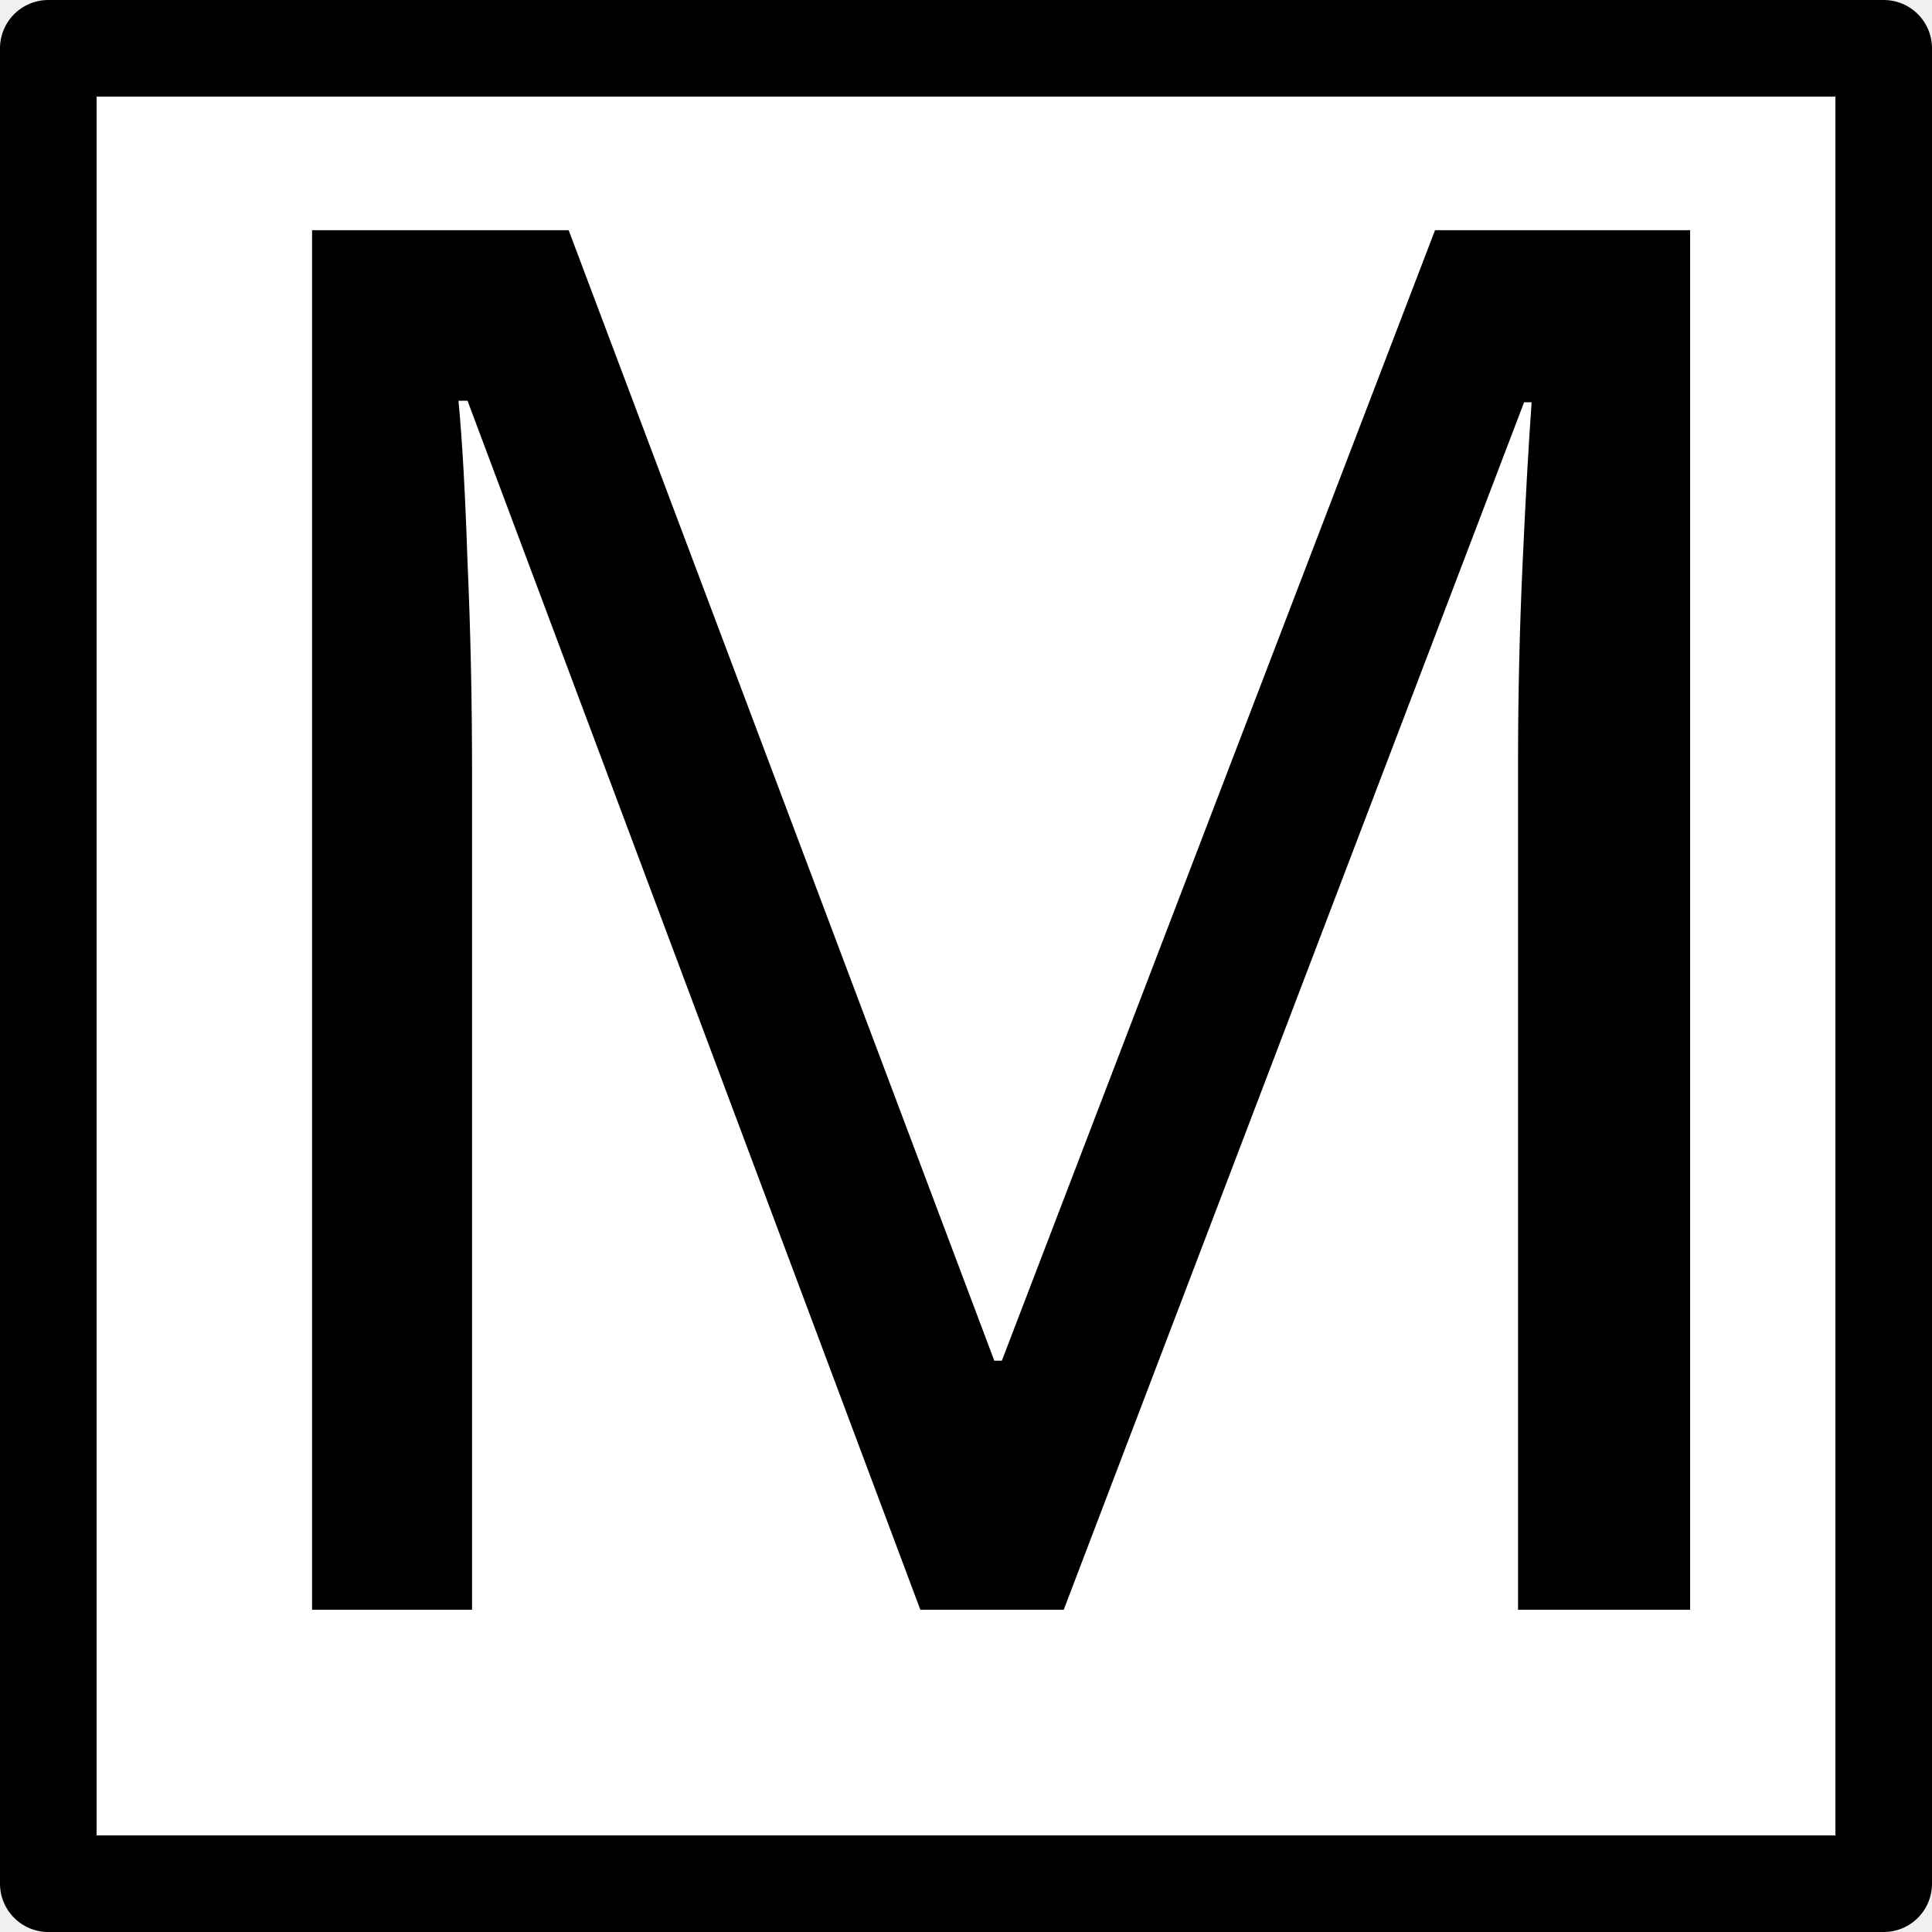
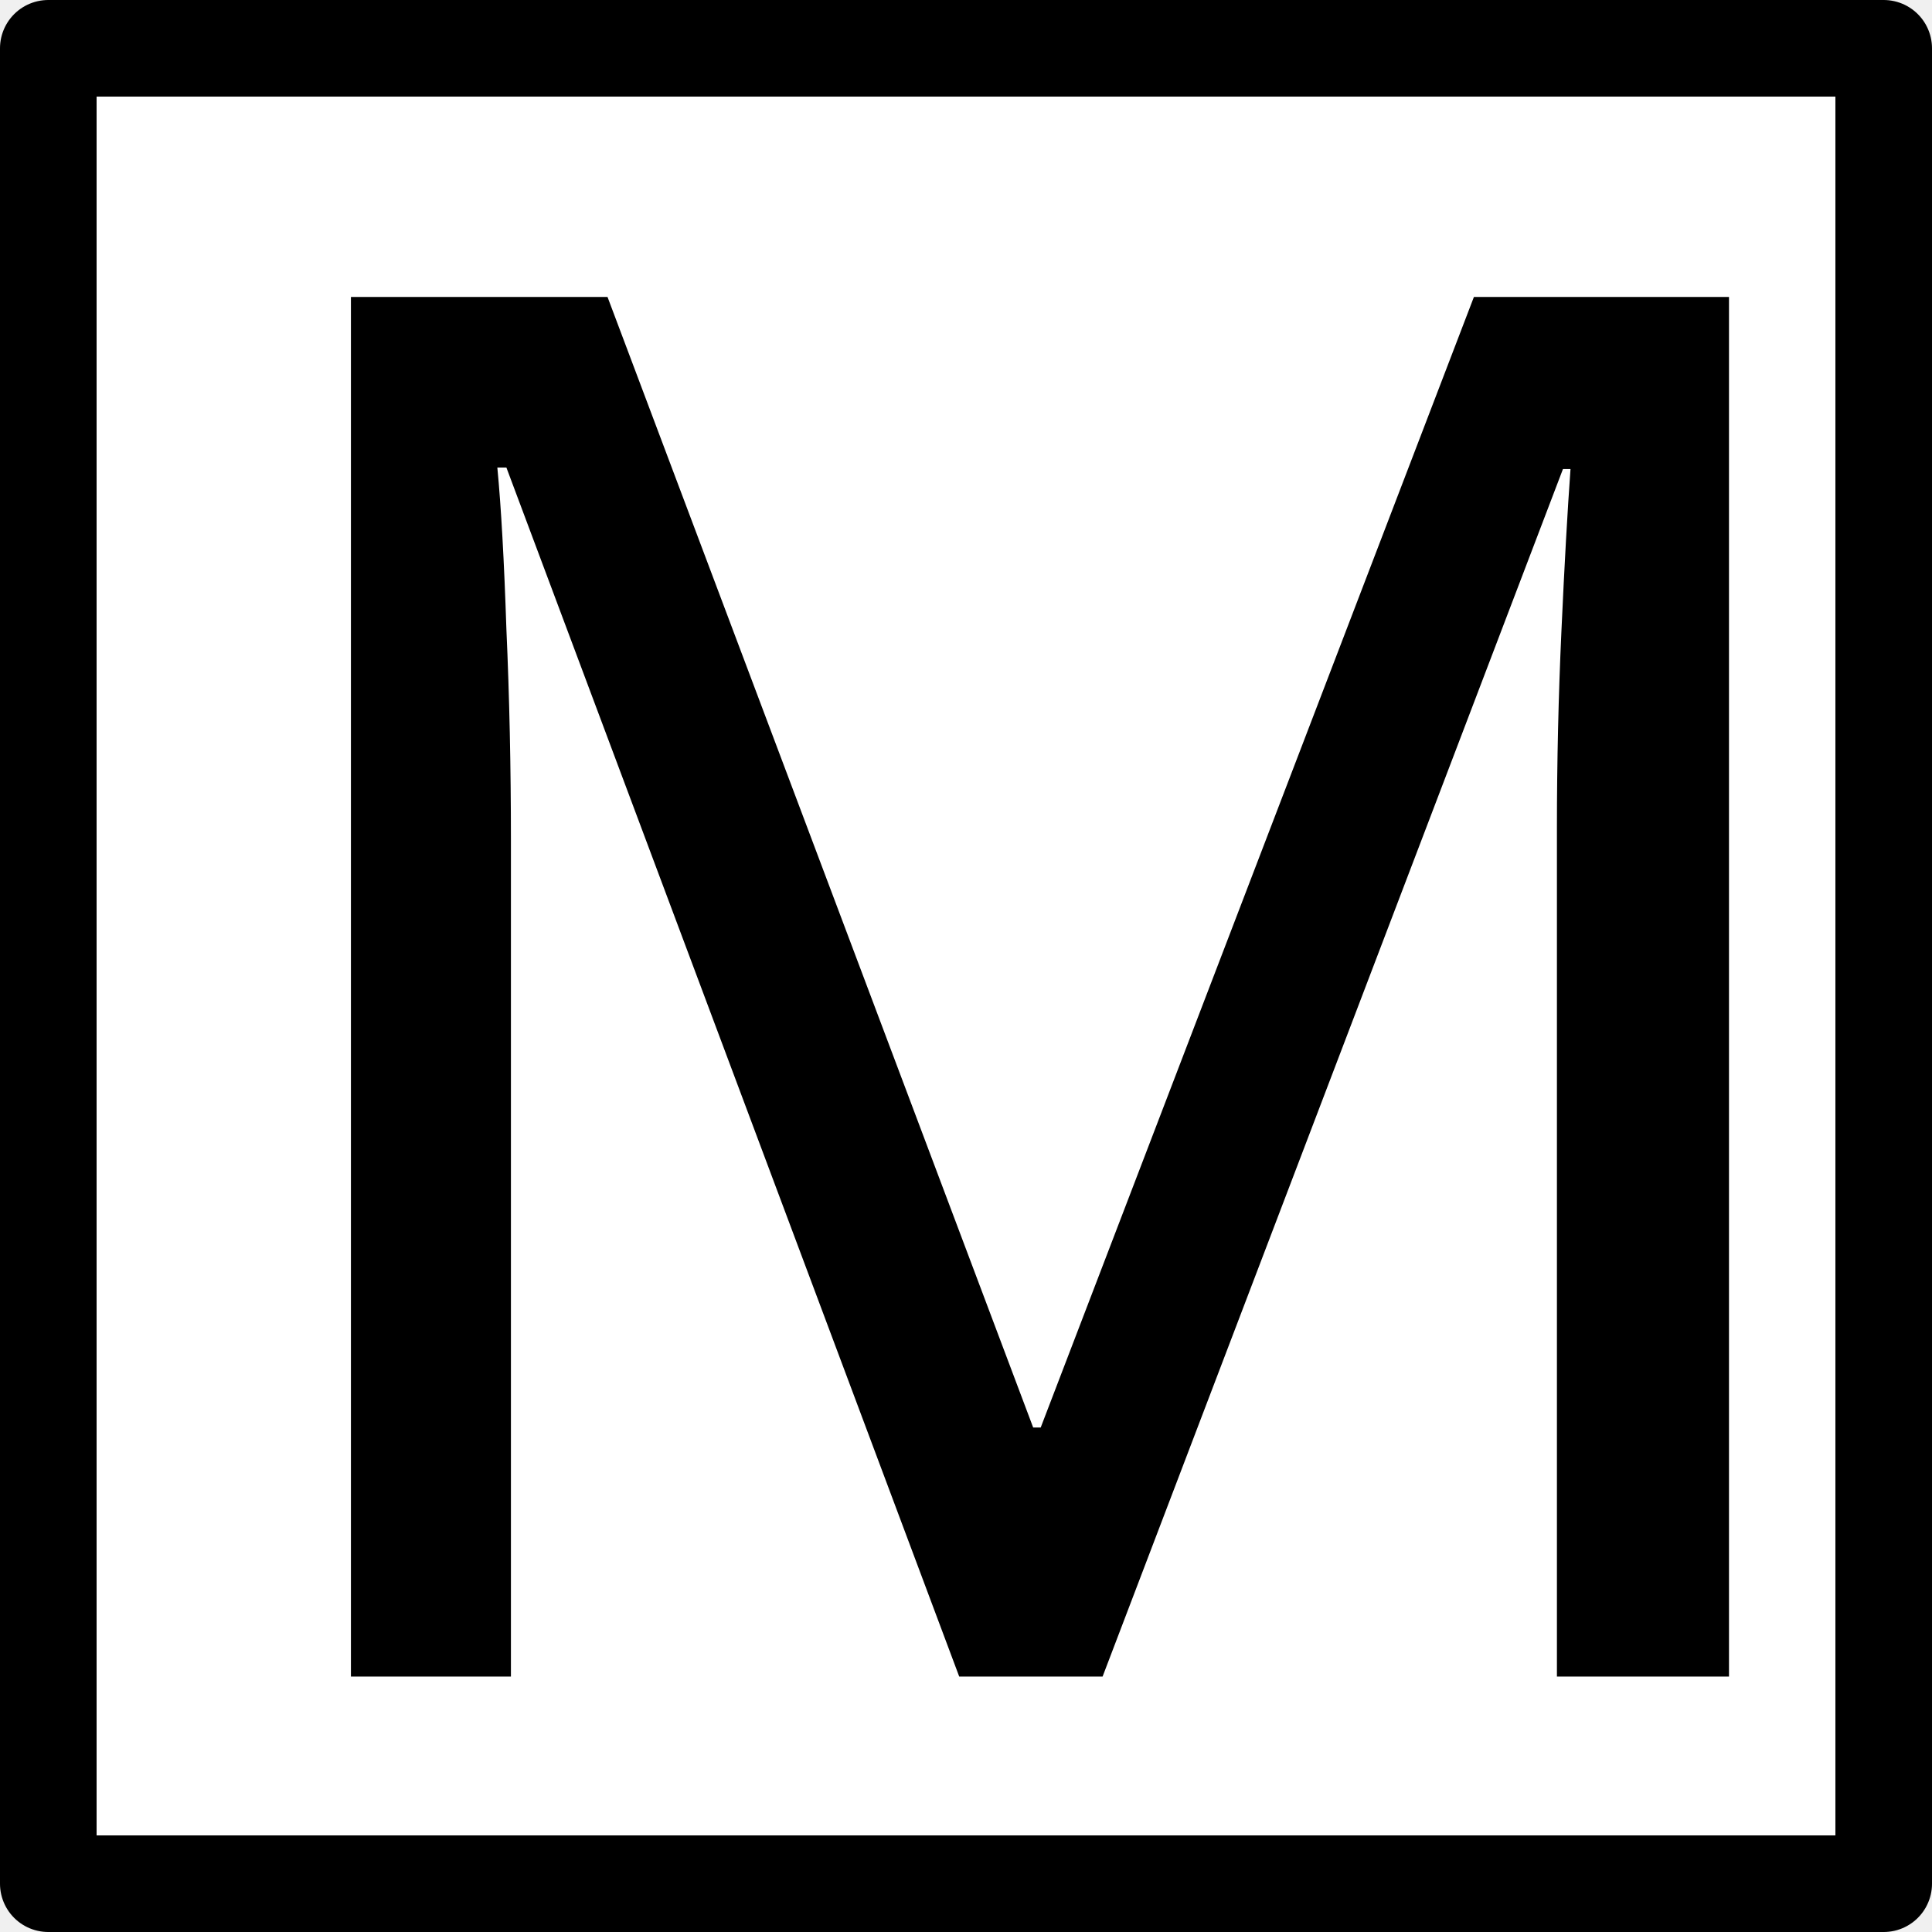
<svg xmlns="http://www.w3.org/2000/svg" version="1.1" width="20" height="20" viewBox="0 0 20 20" enable-background="new 0 0 76.00 76.00" xml:space="preserve" id="svg2">
  <defs id="defs8" />
  <rect id="rect2986" width="19" height="19" x="0.5" y="0.5" style="fill:#ffffff;stroke:#000000;stroke-width:1;stroke-linejoin:round;stroke-miterlimit:4;stroke-dasharray:none;stroke-linecap:butt" />
-   <text xml:space="preserve" style="font-size:40px;font-style:normal;font-variant:normal;font-weight:normal;font-stretch:normal;line-height:125%;letter-spacing:0px;word-spacing:0px;fill:#000000;fill-opacity:1;stroke:none;font-family:Eras Demi ITC;-inkscape-font-specification:Eras Demi ITC" x="1.294" y="16.665" id="text2982">
-     <tspan id="tspan2984" x="1.294" y="16.665" style="font-size:20px;font-style:normal;font-variant:normal;font-weight:normal;font-stretch:normal;font-family:Eras Demi ITC;-inkscape-font-specification:Eras Demi ITC">M</tspan>
+   <text xml:space="preserve" style="font-size:40px;font-style:normal;font-variant:normal;font-weight:normal;font-stretch:normal;line-height:125%;letter-spacing:0px;word-spacing:0px;fill:#000000;fill-opacity:1;stroke:none;font-family:Eras Demi ITC;-inkscape-font-specification:Eras Demi ITC" x="1.694" y="17.358" id="text2982">
+     <tspan id="tspan2984" x="1.694" y="17.358" style="font-size:20px;font-style:normal;font-variant:normal;font-weight:normal;font-stretch:normal;font-family:Meiryo UI;-inkscape-font-specification:Meiryo UI">M</tspan>
  </text>
</svg>
